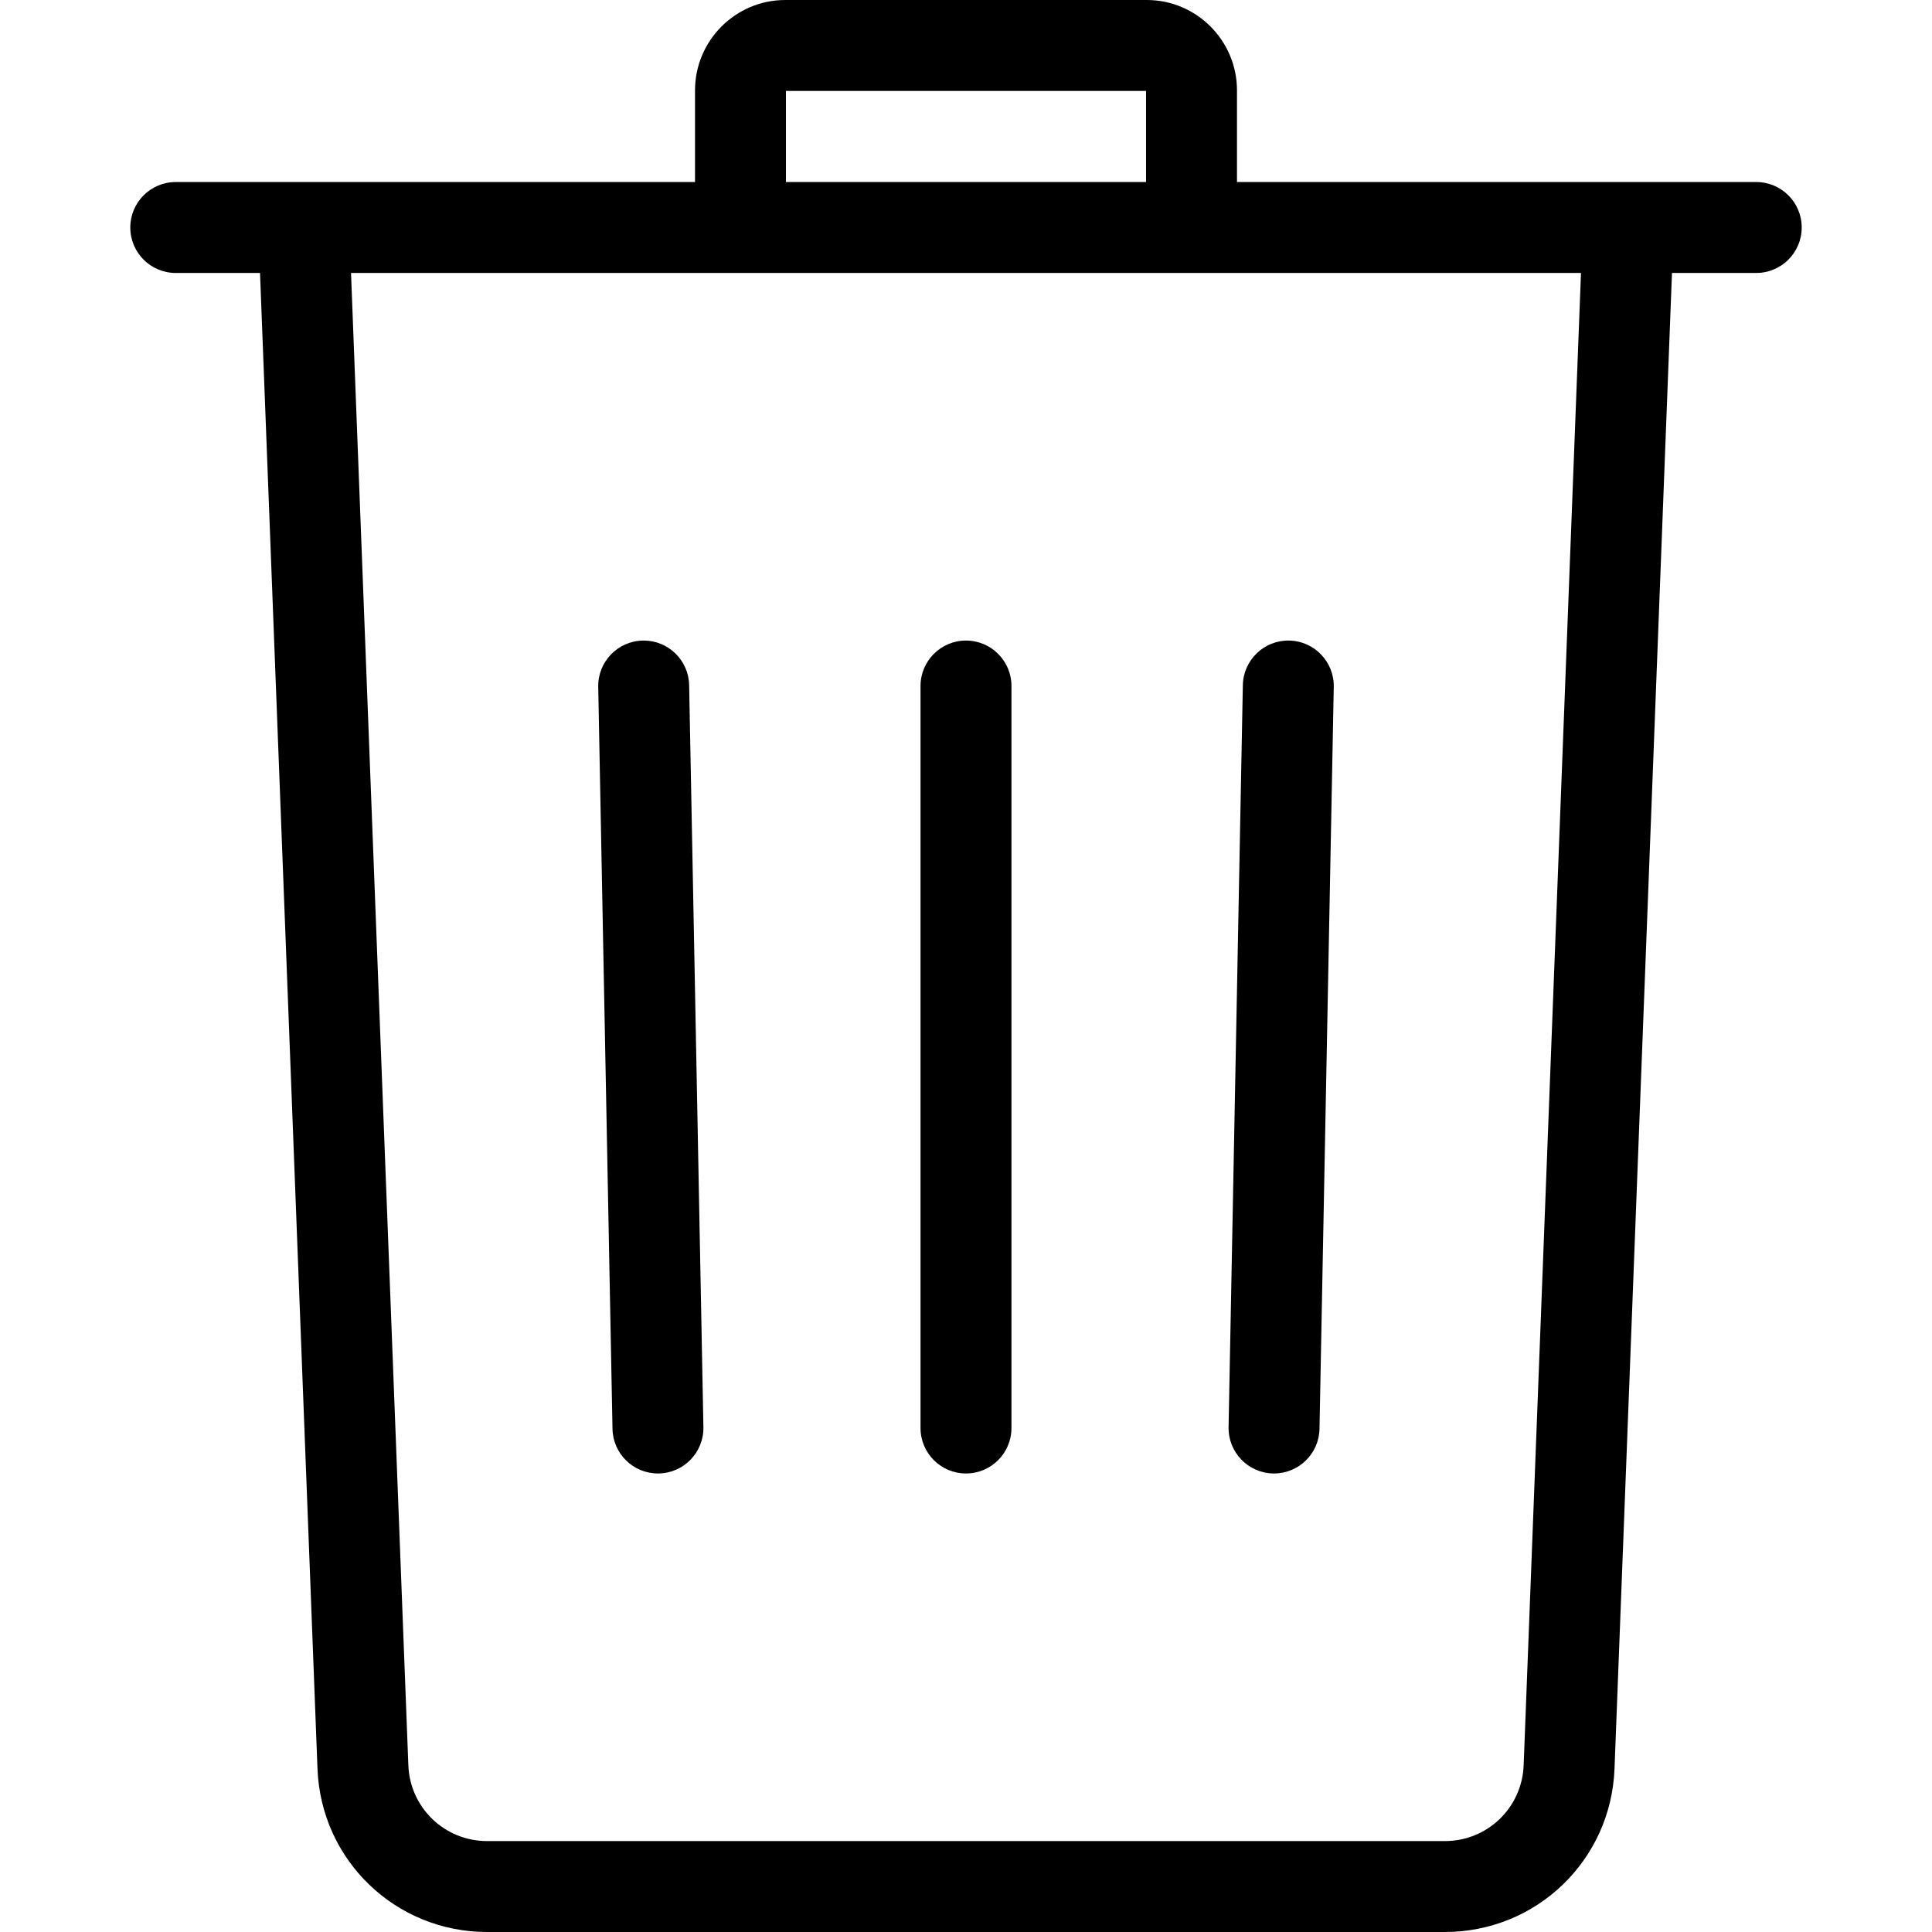
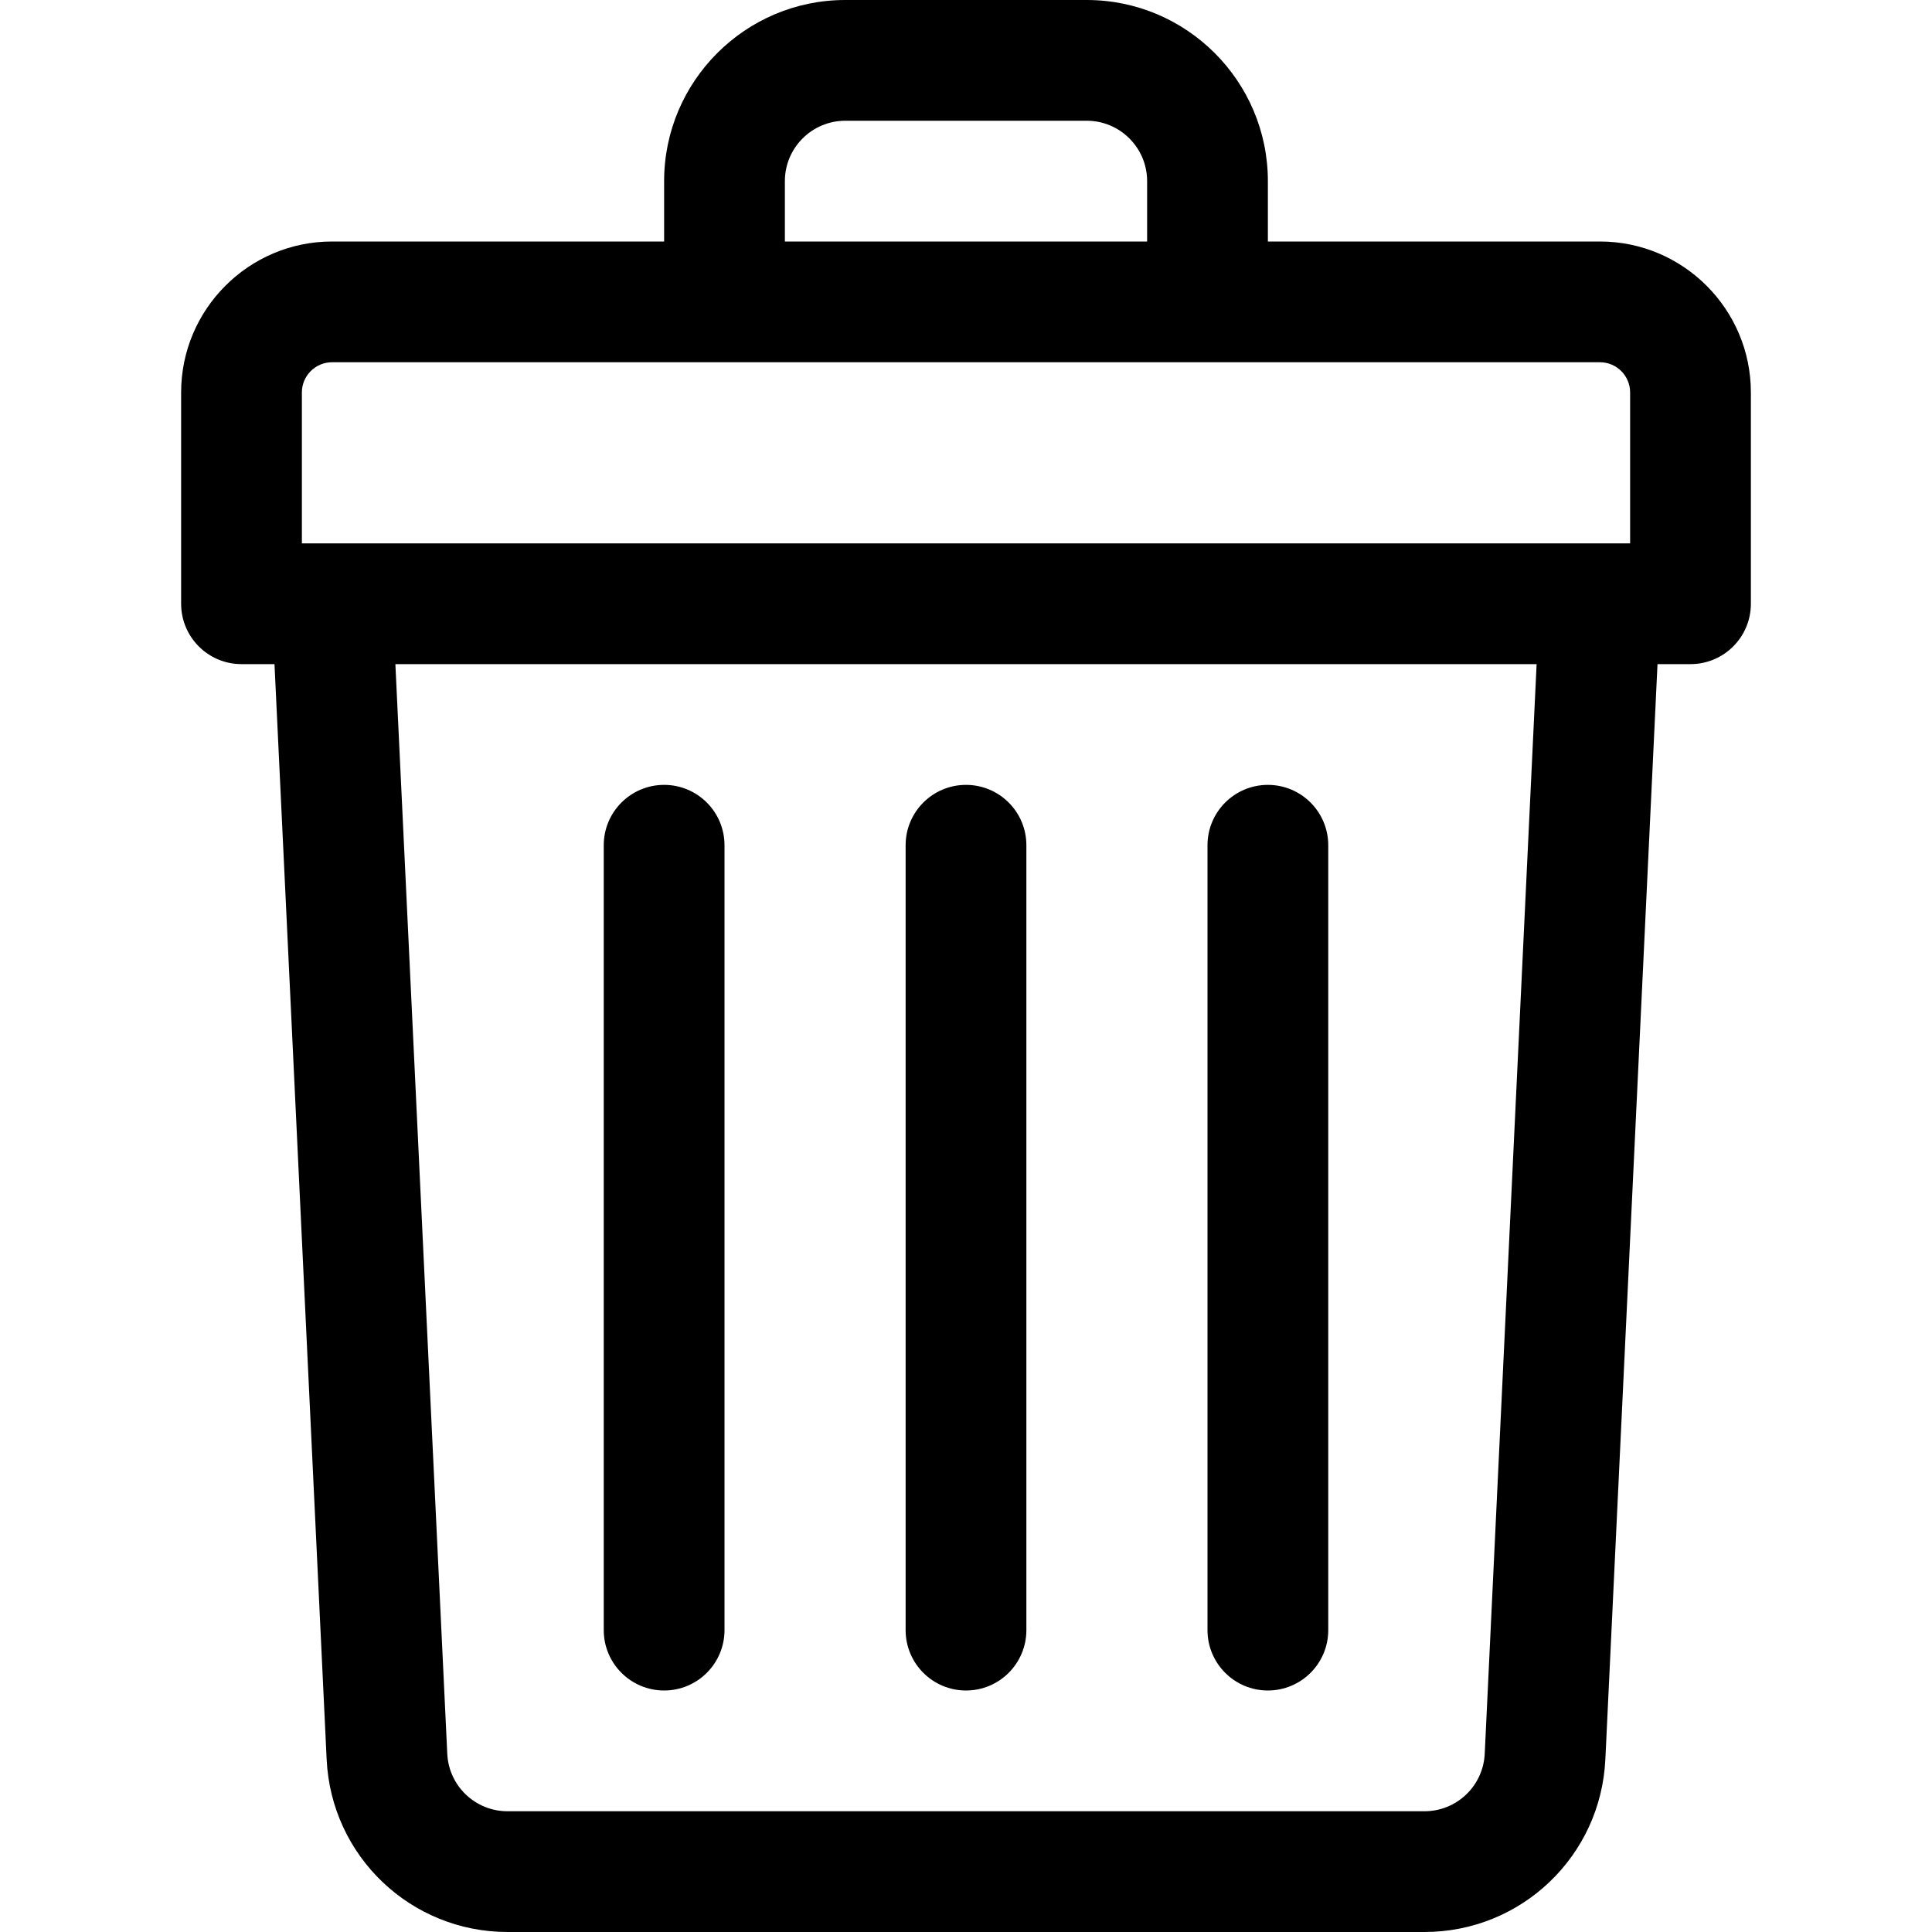
- <svg xmlns="http://www.w3.org/2000/svg" version="1.1" id="Layer_1" x="0px" y="0px" viewBox="0 0 512 512" style="enable-background:new 0 0 512 512;" xml:space="preserve">
+ <svg xmlns="http://www.w3.org/2000/svg" id="Layer_1" enable-background="new 0 0 512 512" height="512" viewBox="0 0 512 512" width="512">
  <g>
-     <g>
-       <path d="M465.423,48.241h-137.61V23.955C327.813,10.746,317.082,0,303.893,0h-95.785c-13.19,0-23.92,10.746-23.92,23.955V48.24    H46.577c-6.655,0-12.049,5.394-12.049,12.049c0,6.655,5.394,12.049,12.049,12.049h22.332l15.228,396.396    C85.069,492.995,104.818,512,129.099,512h253.804c24.281,0,44.03-19.006,44.96-43.267l15.228-396.396h22.332    c6.653,0,12.049-5.394,12.049-12.049C477.472,53.635,472.078,48.241,465.423,48.241z M208.285,24.097h95.43v24.143h-95.43V24.097z     M403.784,467.809c-0.433,11.268-9.605,20.094-20.882,20.094H129.099c-11.276,0-20.448-8.827-20.882-20.095L93.025,72.338h325.952    L403.784,467.809z" />
-     </g>
+     <path d="m424 64h-88v-16c0-26.467-21.533-48-48-48h-64c-26.467 0-48 21.533-48 48v16h-88c-22.056 0-40 17.944-40 40v56c0 8.836 7.164 16 16 16h8.744l13.823 290.283c1.221 25.636 22.281 45.717 47.945 45.717h242.976c25.665 0 46.725-20.081 47.945-45.717l13.823-290.283h8.744c8.836 0 16-7.164 16-16v-56c0-22.056-17.944-40-40-40zm-216-16c0-8.822 7.178-16 16-16h64c8.822 0 16 7.178 16 16v16h-96zm-128 56c0-4.411 3.589-8 8-8h336c4.411 0 8 3.589 8 8v40c-4.931 0-331.567 0-352 0zm313.469 360.761c-.407 8.545-7.427 15.239-15.981 15.239h-242.976c-8.555 0-15.575-6.694-15.981-15.239l-13.751-288.761h302.44z" />
+     <path d="m256 448c8.836 0 16-7.164 16-16v-208c0-8.836-7.164-16-16-16s-16 7.164-16 16v208c0 8.836 7.163 16 16 16z" />
+     <path d="m336 448c8.836 0 16-7.164 16-16v-208c0-8.836-7.164-16-16-16s-16 7.164-16 16v208c0 8.836 7.163 16 16 16z" />
+     <path d="m176 448c8.836 0 16-7.164 16-16v-208c0-8.836-7.164-16-16-16s-16 7.164-16 16v208c0 8.836 7.163 16 16 16z" />
  </g>
-   <g>
-     <g>
-       <path d="M182.63,181.571c-0.127-6.575-5.494-11.817-12.042-11.817c-0.078,0-0.158,0-0.236,0.002    c-6.652,0.128-11.943,5.626-11.815,12.278l3.781,196.634c0.126,6.575,5.495,11.817,12.042,11.817c0.078,0,0.158,0,0.236-0.002    c6.653-0.128,11.943-5.624,11.815-12.278L182.63,181.571z" />
-     </g>
-   </g>
-   <g>
-     <g>
-       <path d="M255.998,169.753c-6.654,0-12.049,5.394-12.049,12.049v196.634c0,6.654,5.394,12.049,12.049,12.049    c6.655,0,12.049-5.394,12.049-12.049V181.802C268.047,175.148,262.653,169.753,255.998,169.753z" />
-     </g>
-   </g>
-   <g>
-     <g>
-       <path d="M341.645,169.756c-6.628-0.147-12.151,5.162-12.278,11.815l-3.781,196.634c-0.129,6.653,5.162,12.15,11.815,12.278    c0.078,0.001,0.158,0.002,0.236,0.002c6.546,0,11.916-5.244,12.042-11.817l3.781-196.634    C353.588,175.38,348.299,169.883,341.645,169.756z" />
-     </g>
-   </g>
-   <g>
- </g>
-   <g>
- </g>
-   <g>
- </g>
-   <g>
- </g>
-   <g>
- </g>
-   <g>
- </g>
-   <g>
- </g>
-   <g>
- </g>
-   <g>
- </g>
-   <g>
- </g>
-   <g>
- </g>
-   <g>
- </g>
-   <g>
- </g>
-   <g>
- </g>
-   <g>
- </g>
</svg>
